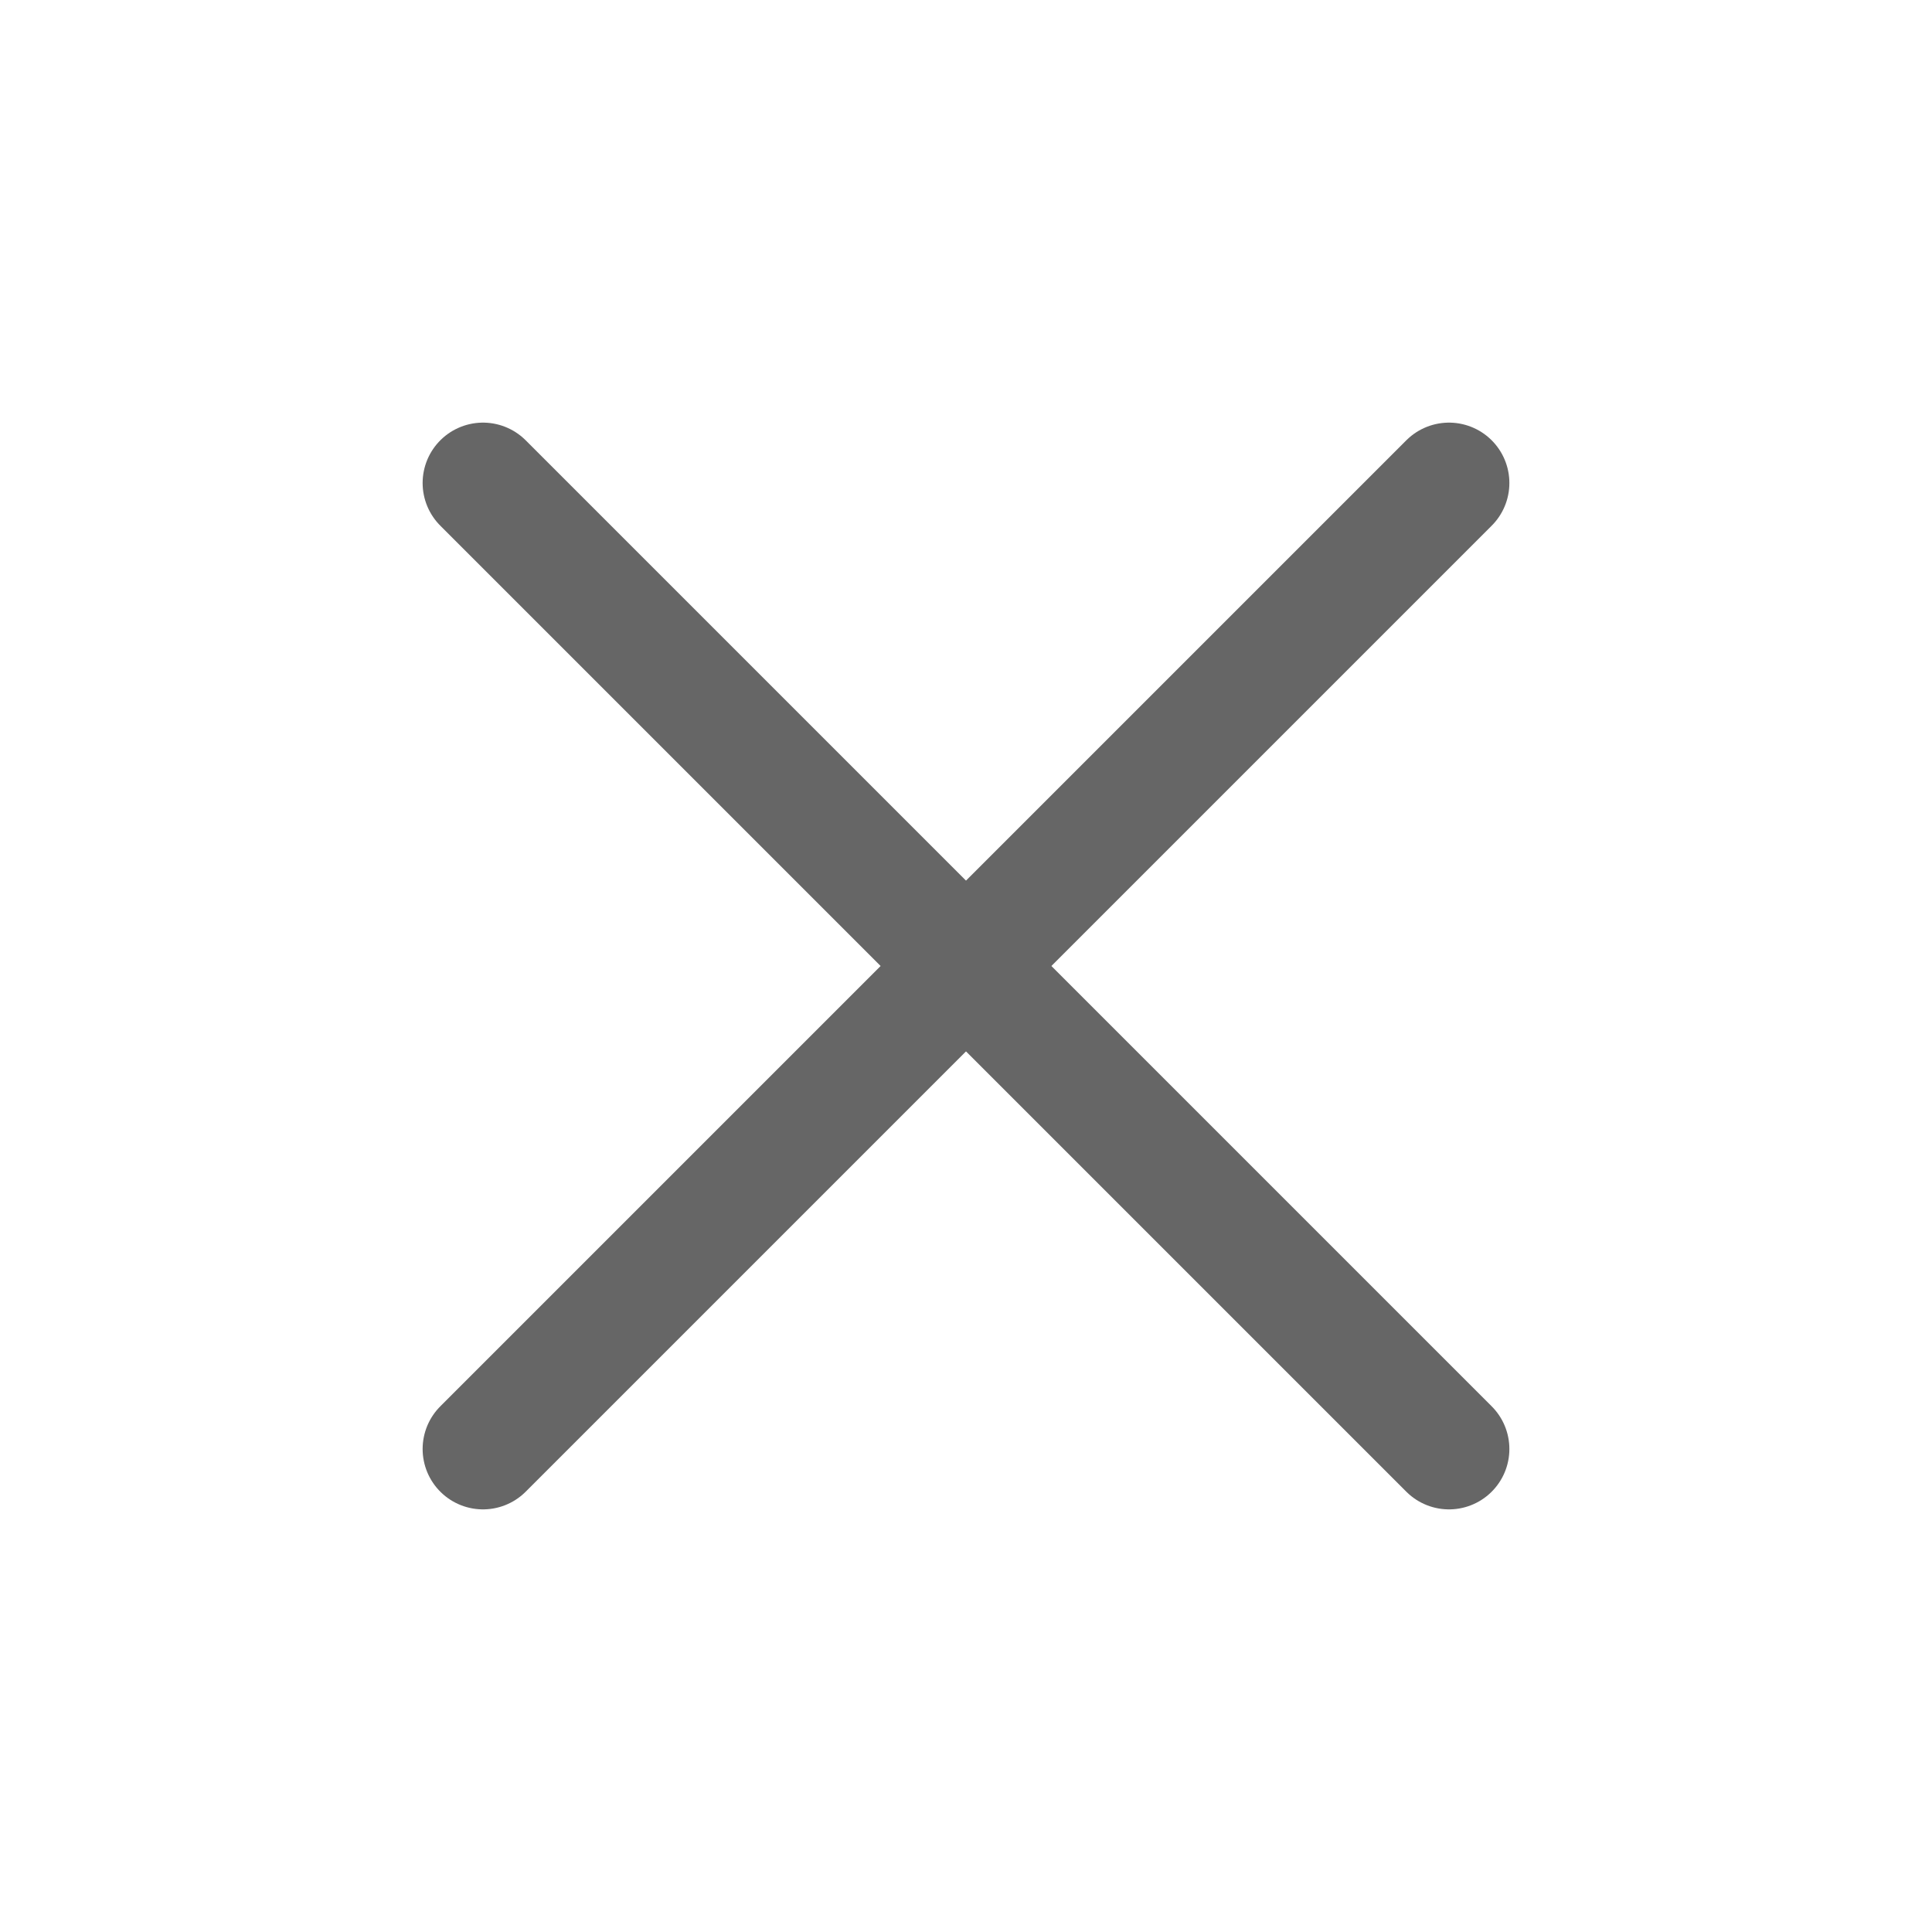
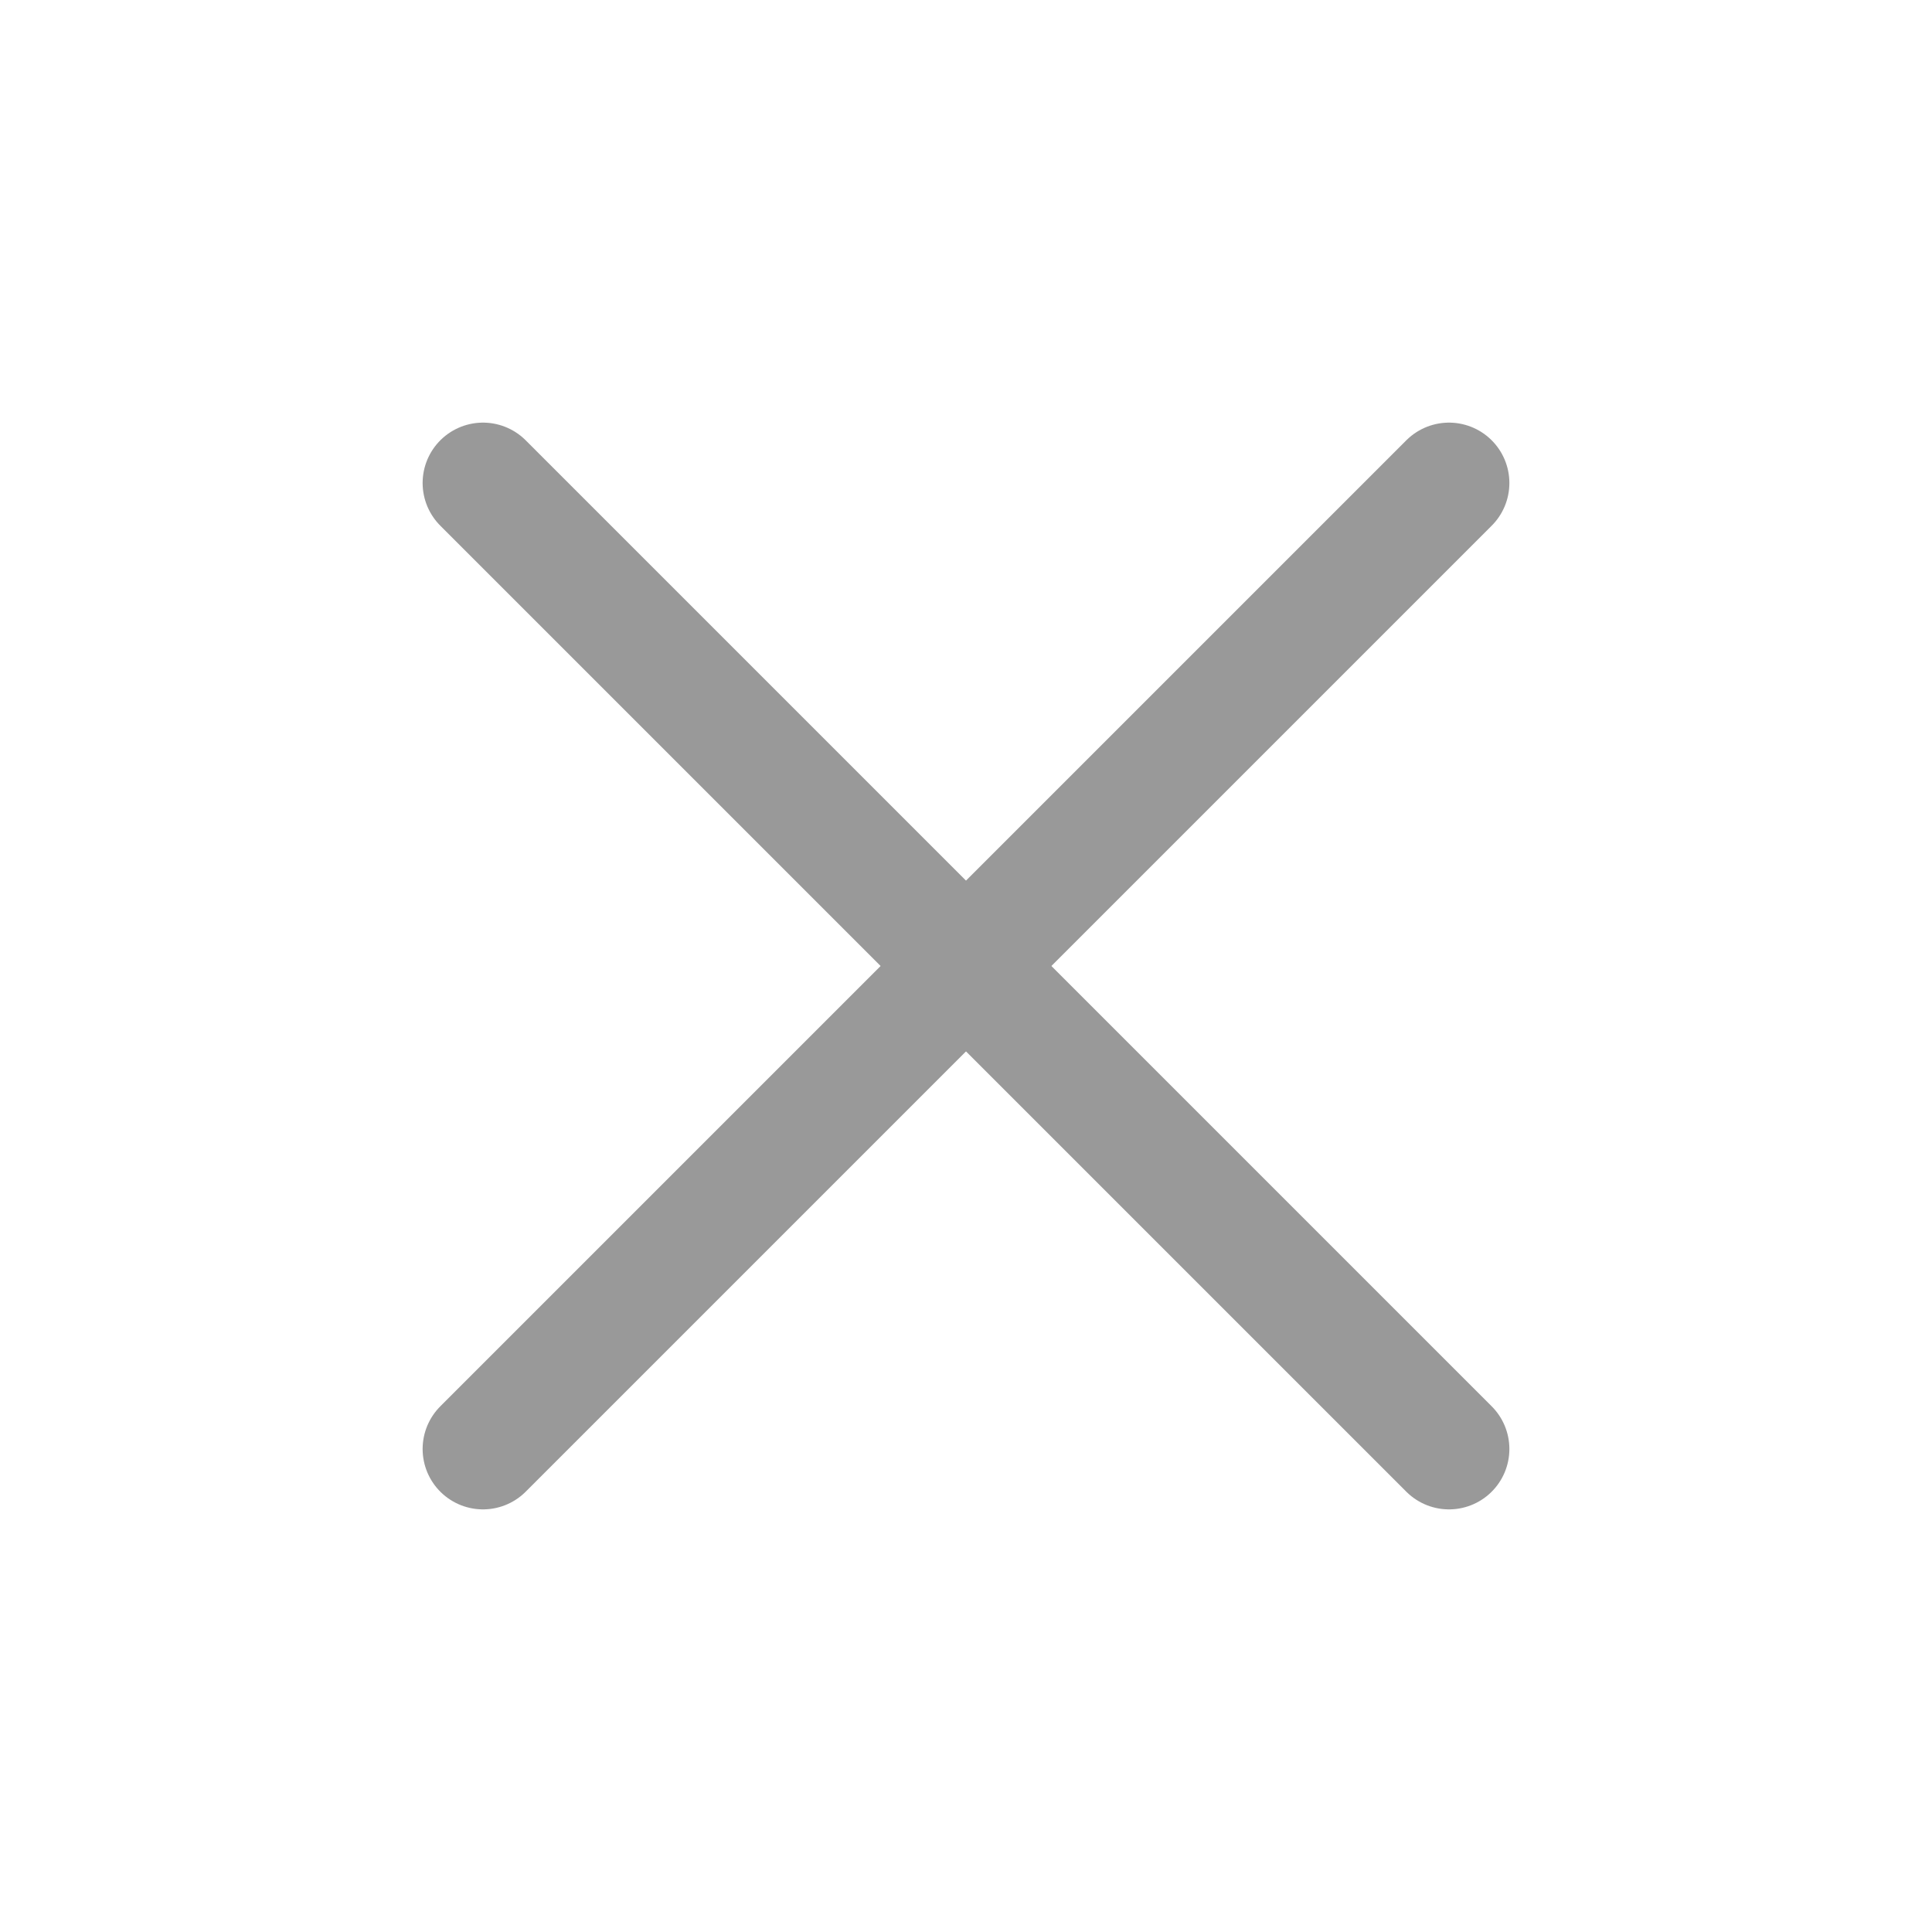
<svg xmlns="http://www.w3.org/2000/svg" width="48" height="48" viewBox="0 0 48 48" fill="none">
-   <path d="M36 12L12 36" stroke="#666666" stroke-width="3" stroke-linecap="round" stroke-linejoin="round" />
-   <path d="M12 12L36 36" stroke="#666666" stroke-width="3" stroke-linecap="round" stroke-linejoin="round" />
+   <path d="M36 12L12 36" stroke="#999999" stroke-width="3" stroke-linecap="round" stroke-linejoin="round" />
+   <path d="M12 12L36 36" stroke="#999999" stroke-width="3" stroke-linecap="round" stroke-linejoin="round" />
</svg>
